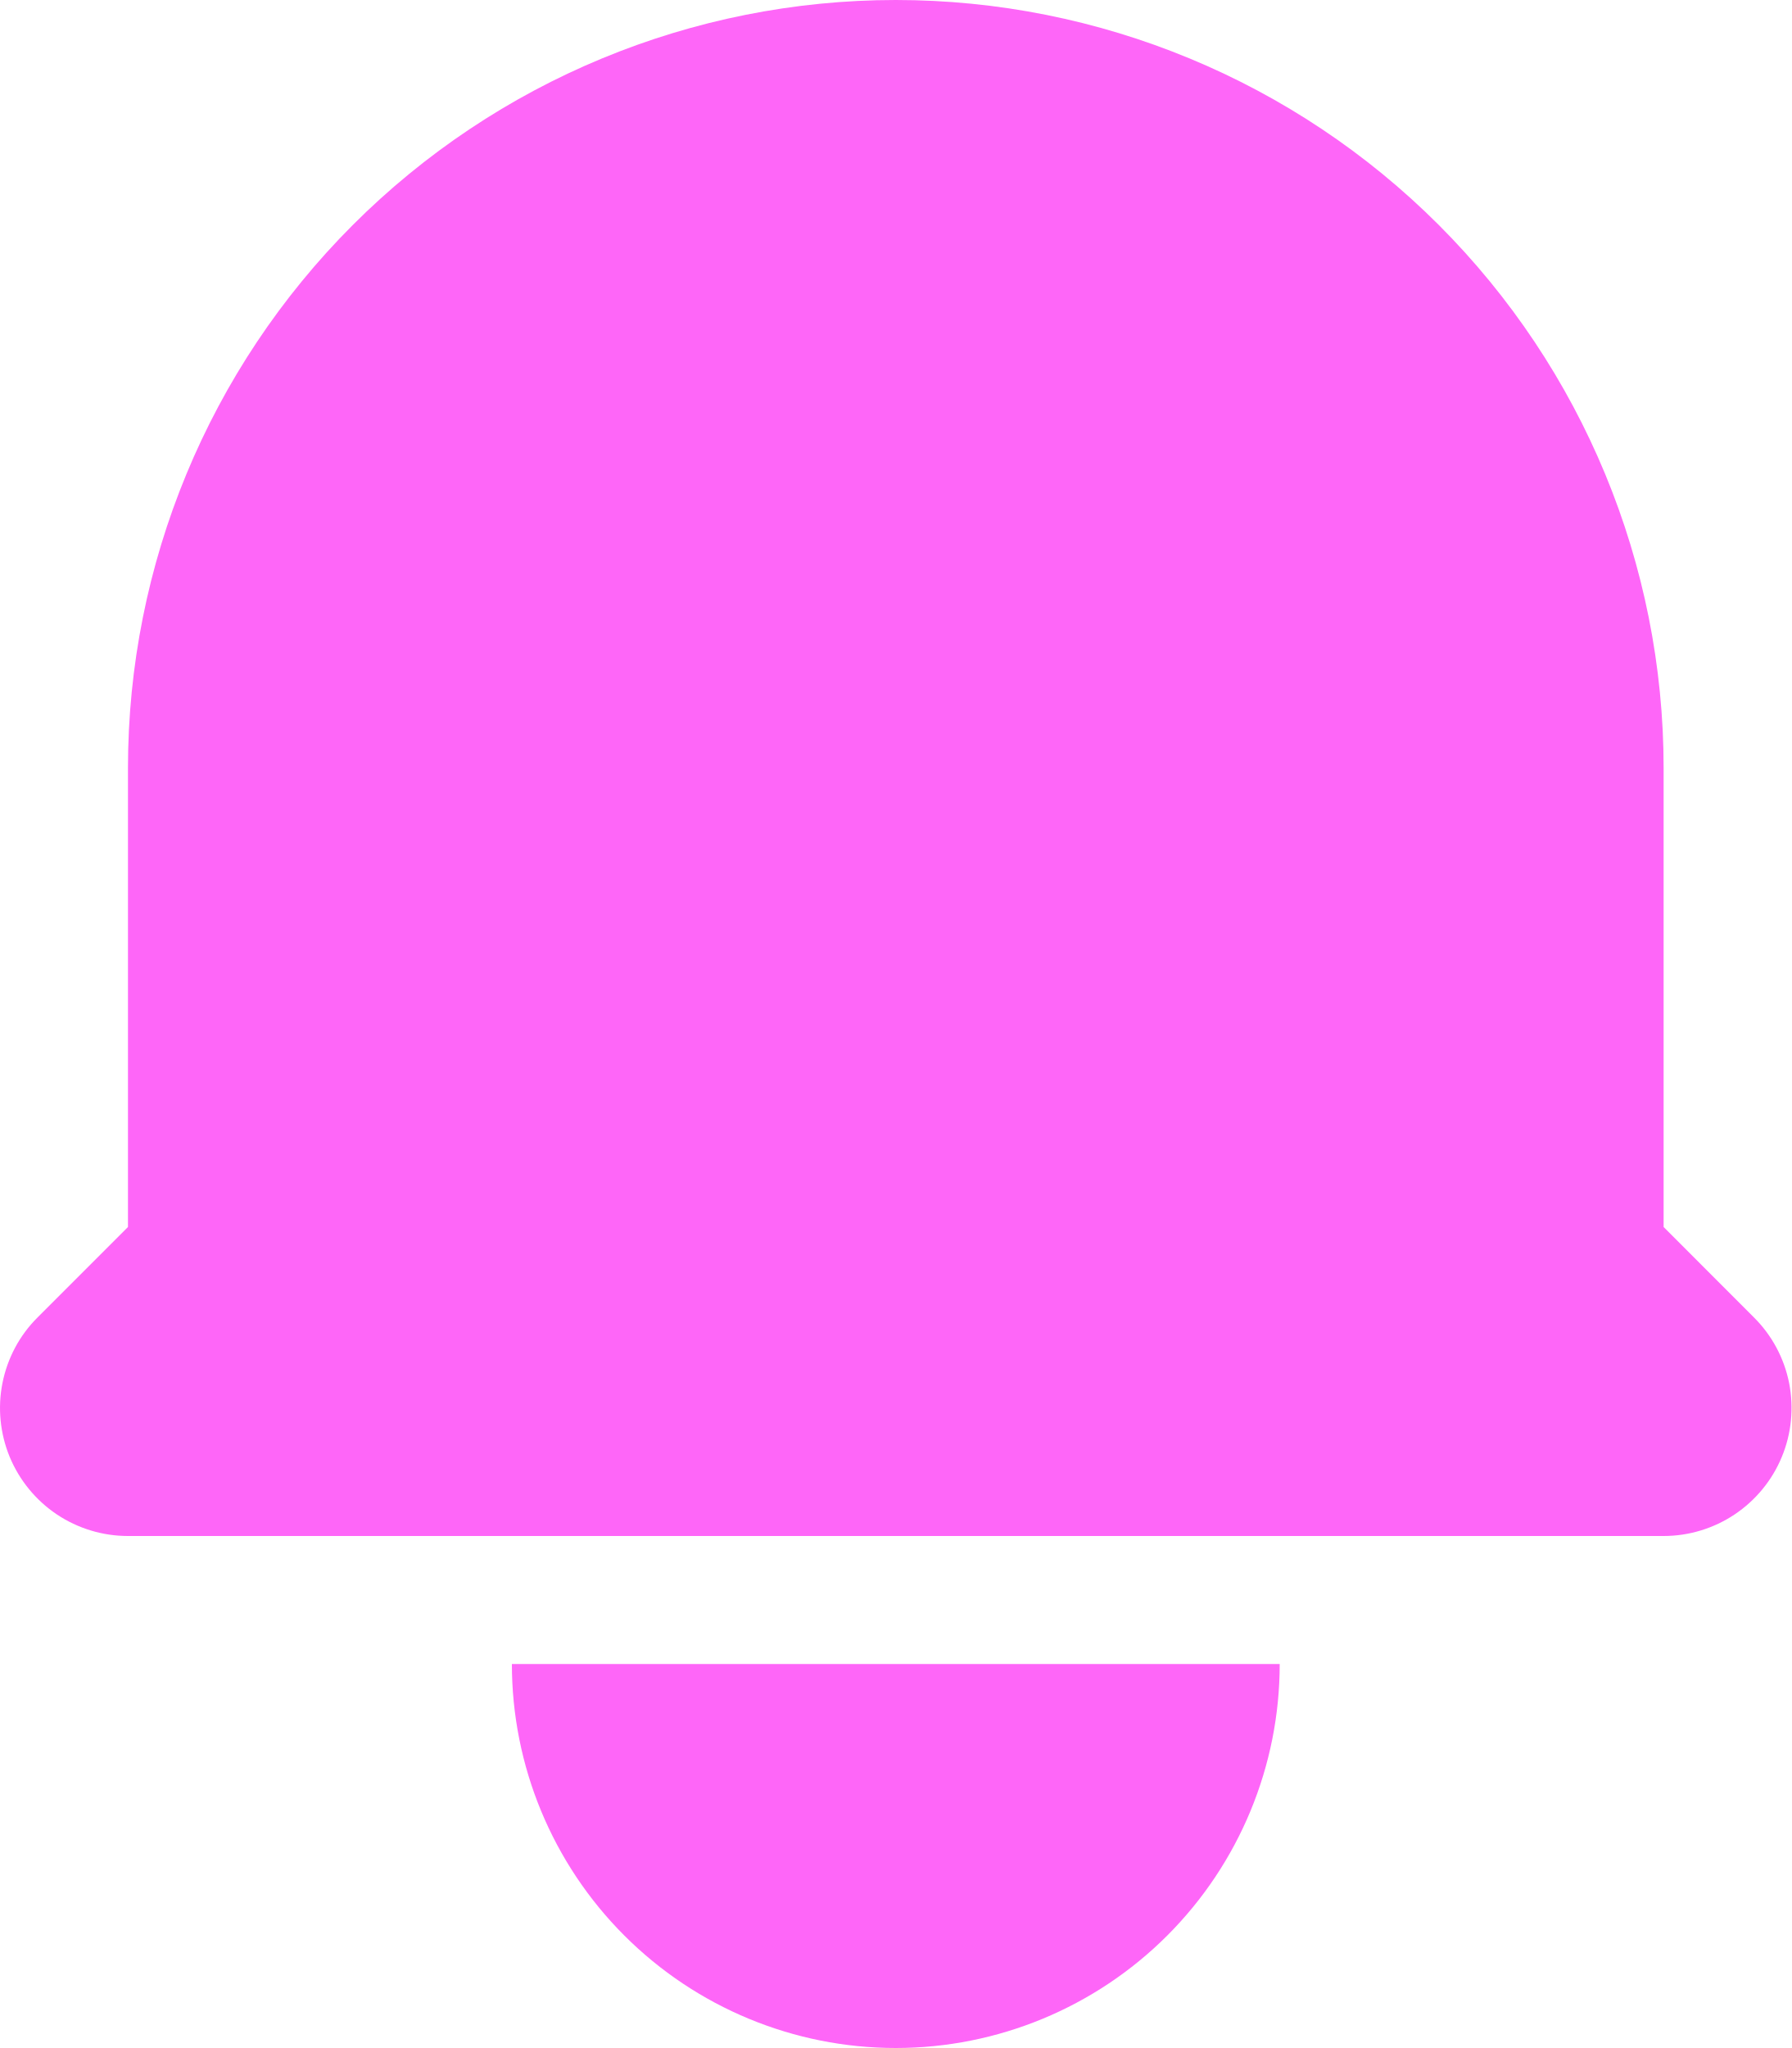
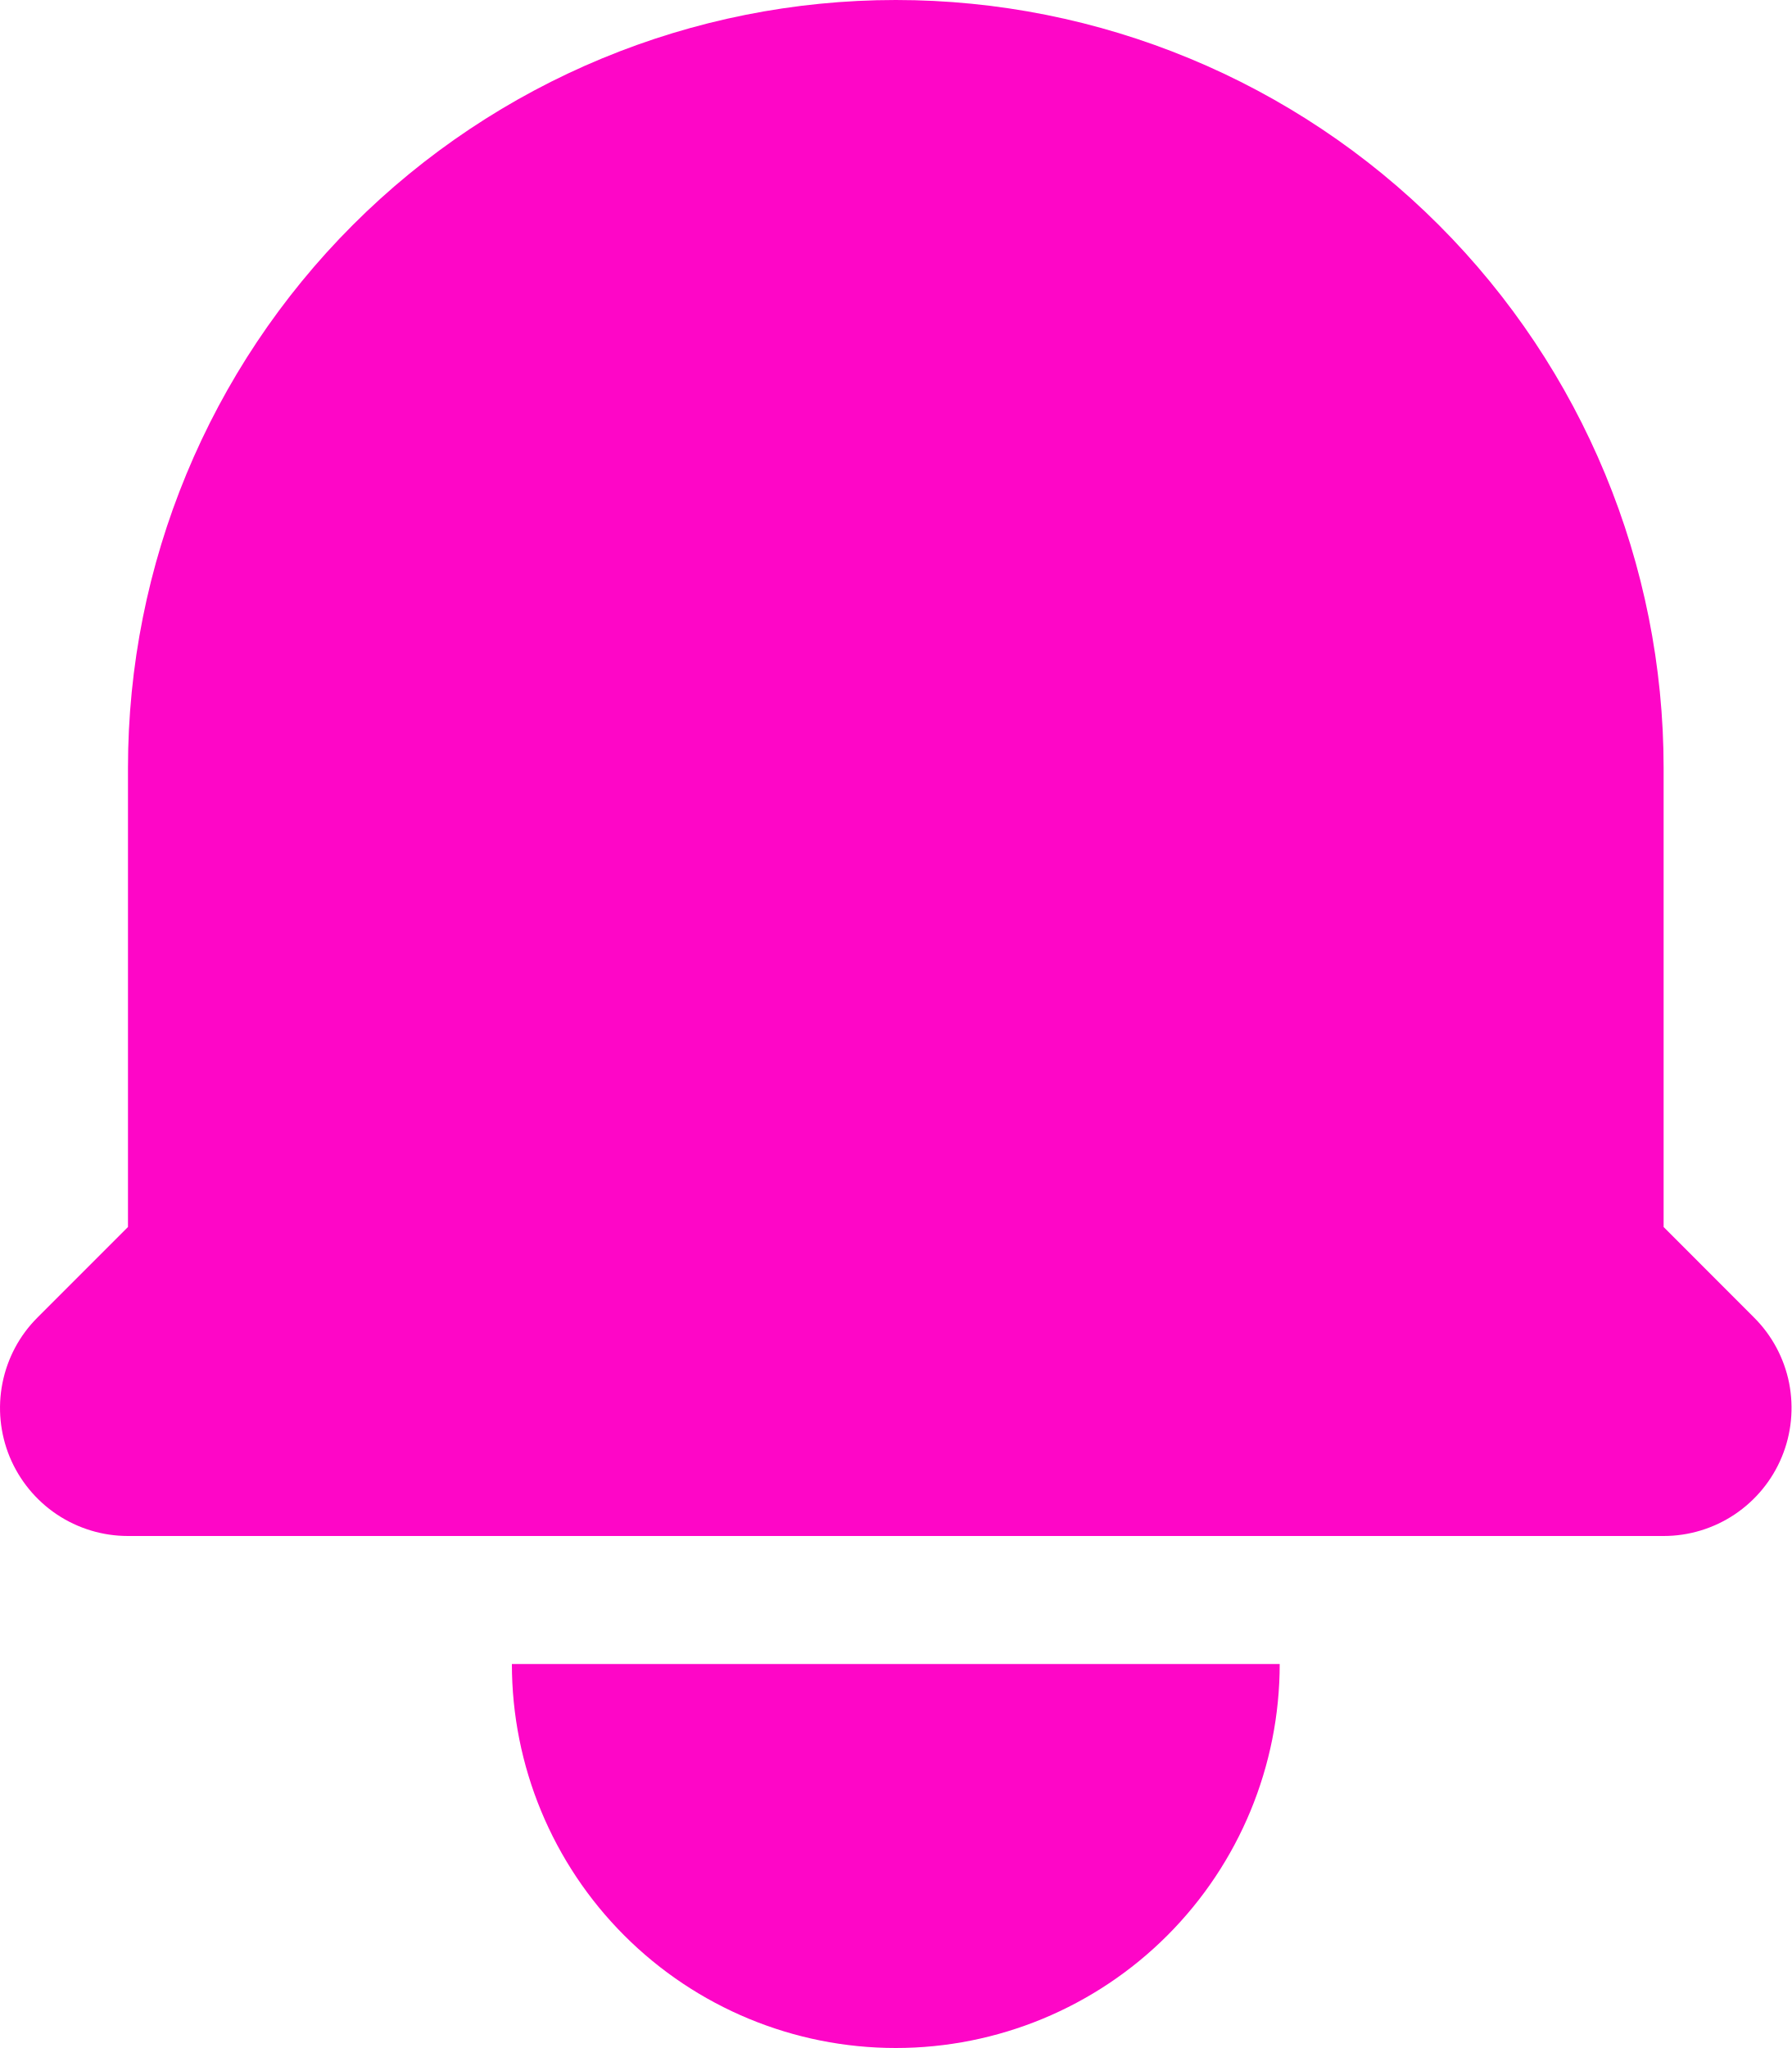
<svg xmlns="http://www.w3.org/2000/svg" width="21" height="24" viewBox="0 0 21 24" fill="none">
-   <path d="M10.5 0C8.113 0 5.824 0.948 4.136 2.636C2.448 4.324 1.5 6.613 1.5 9V14.379L0.439 15.44C0.229 15.649 0.087 15.916 0.029 16.207C-0.029 16.498 0.001 16.8 0.114 17.074C0.228 17.348 0.42 17.582 0.666 17.747C0.913 17.912 1.203 18 1.5 18H19.5C19.796 18 20.086 17.912 20.333 17.747C20.579 17.582 20.772 17.348 20.885 17.074C20.999 16.8 21.028 16.498 20.971 16.207C20.913 15.916 20.77 15.649 20.56 15.44L19.5 14.379V9C19.5 6.613 18.552 4.324 16.864 2.636C15.176 0.948 12.887 0 10.5 0ZM10.5 24C9.306 24 8.162 23.526 7.318 22.682C6.474 21.838 6 20.694 6 19.5H15C15 20.694 14.526 21.838 13.682 22.682C12.838 23.526 11.693 24 10.5 24Z" fill="#FE66F8" />
+   <path d="M10.5 0C8.113 0 5.824 0.948 4.136 2.636C2.448 4.324 1.5 6.613 1.5 9V14.379L0.439 15.44C0.229 15.649 0.087 15.916 0.029 16.207C-0.029 16.498 0.001 16.8 0.114 17.074C0.228 17.348 0.42 17.582 0.666 17.747C0.913 17.912 1.203 18 1.5 18H19.5C19.796 18 20.086 17.912 20.333 17.747C20.579 17.582 20.772 17.348 20.885 17.074C20.999 16.8 21.028 16.498 20.971 16.207C20.913 15.916 20.77 15.649 20.56 15.44L19.5 14.379V9C19.5 6.613 18.552 4.324 16.864 2.636C15.176 0.948 12.887 0 10.5 0ZM10.5 24C9.306 24 8.162 23.526 7.318 22.682C6.474 21.838 6 20.694 6 19.5H15C15 20.694 14.526 21.838 13.682 22.682C12.838 23.526 11.693 24 10.5 24Z" fill="#FE06C7" />
</svg>
